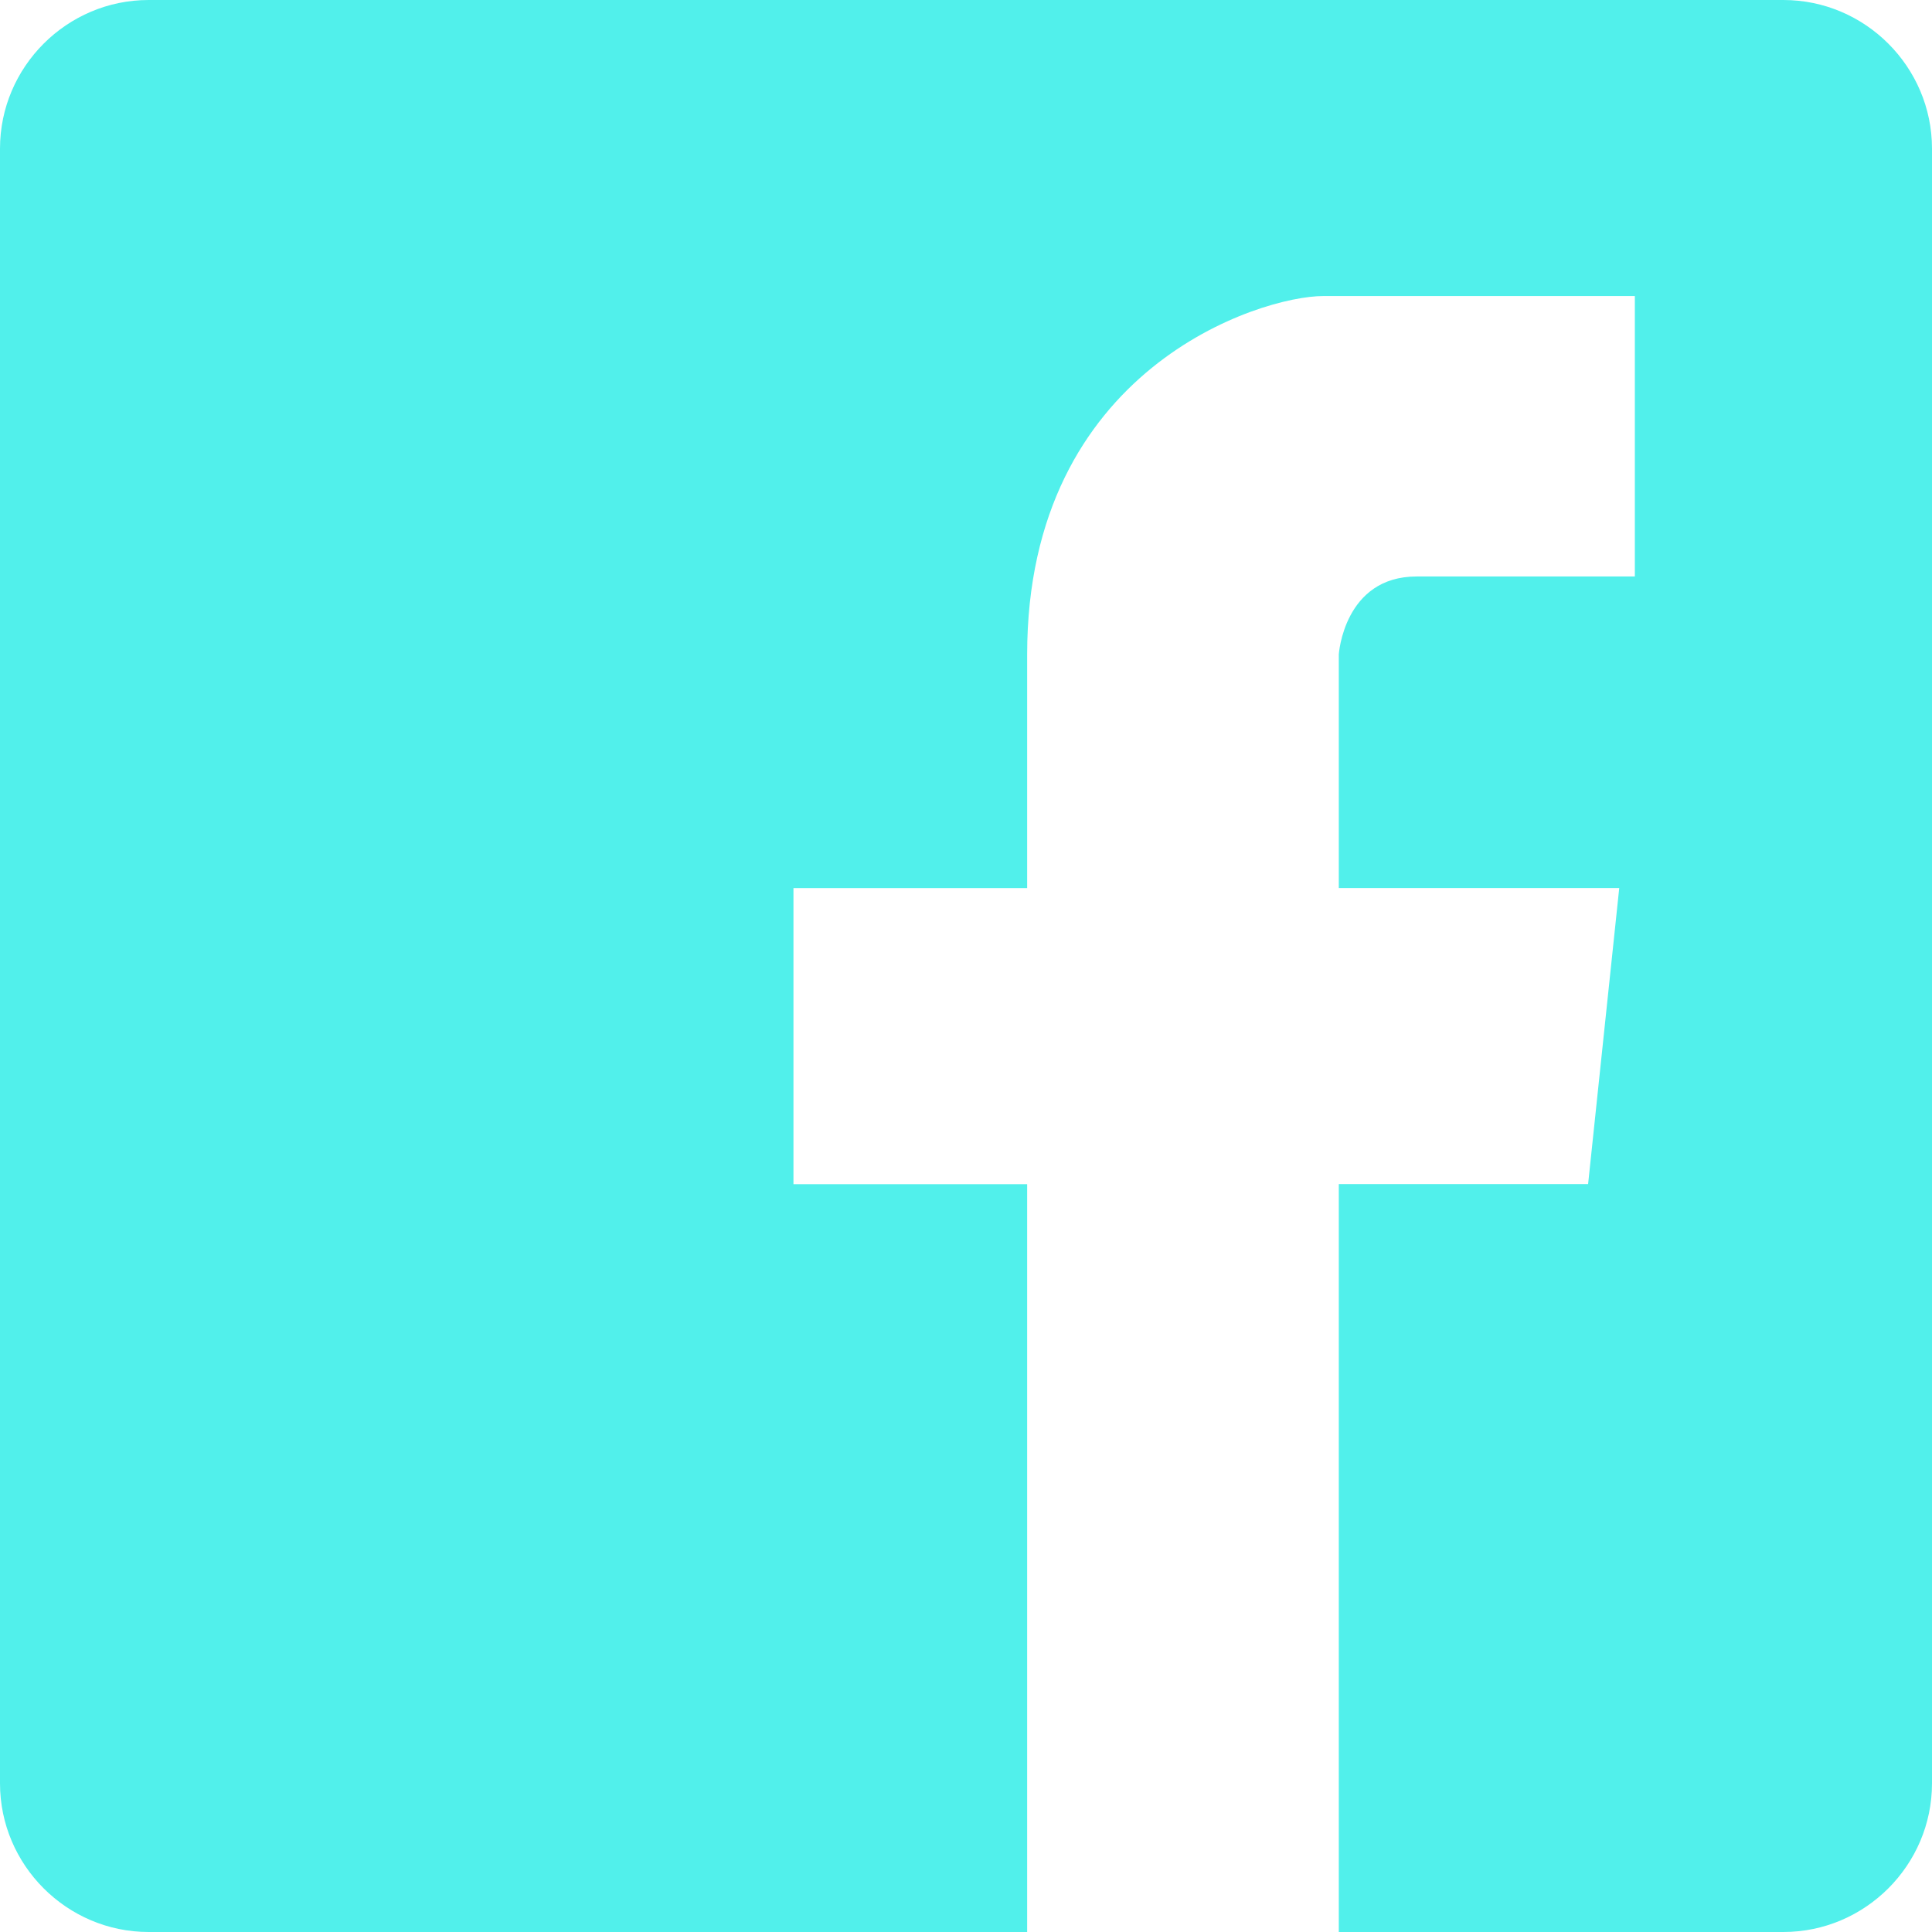
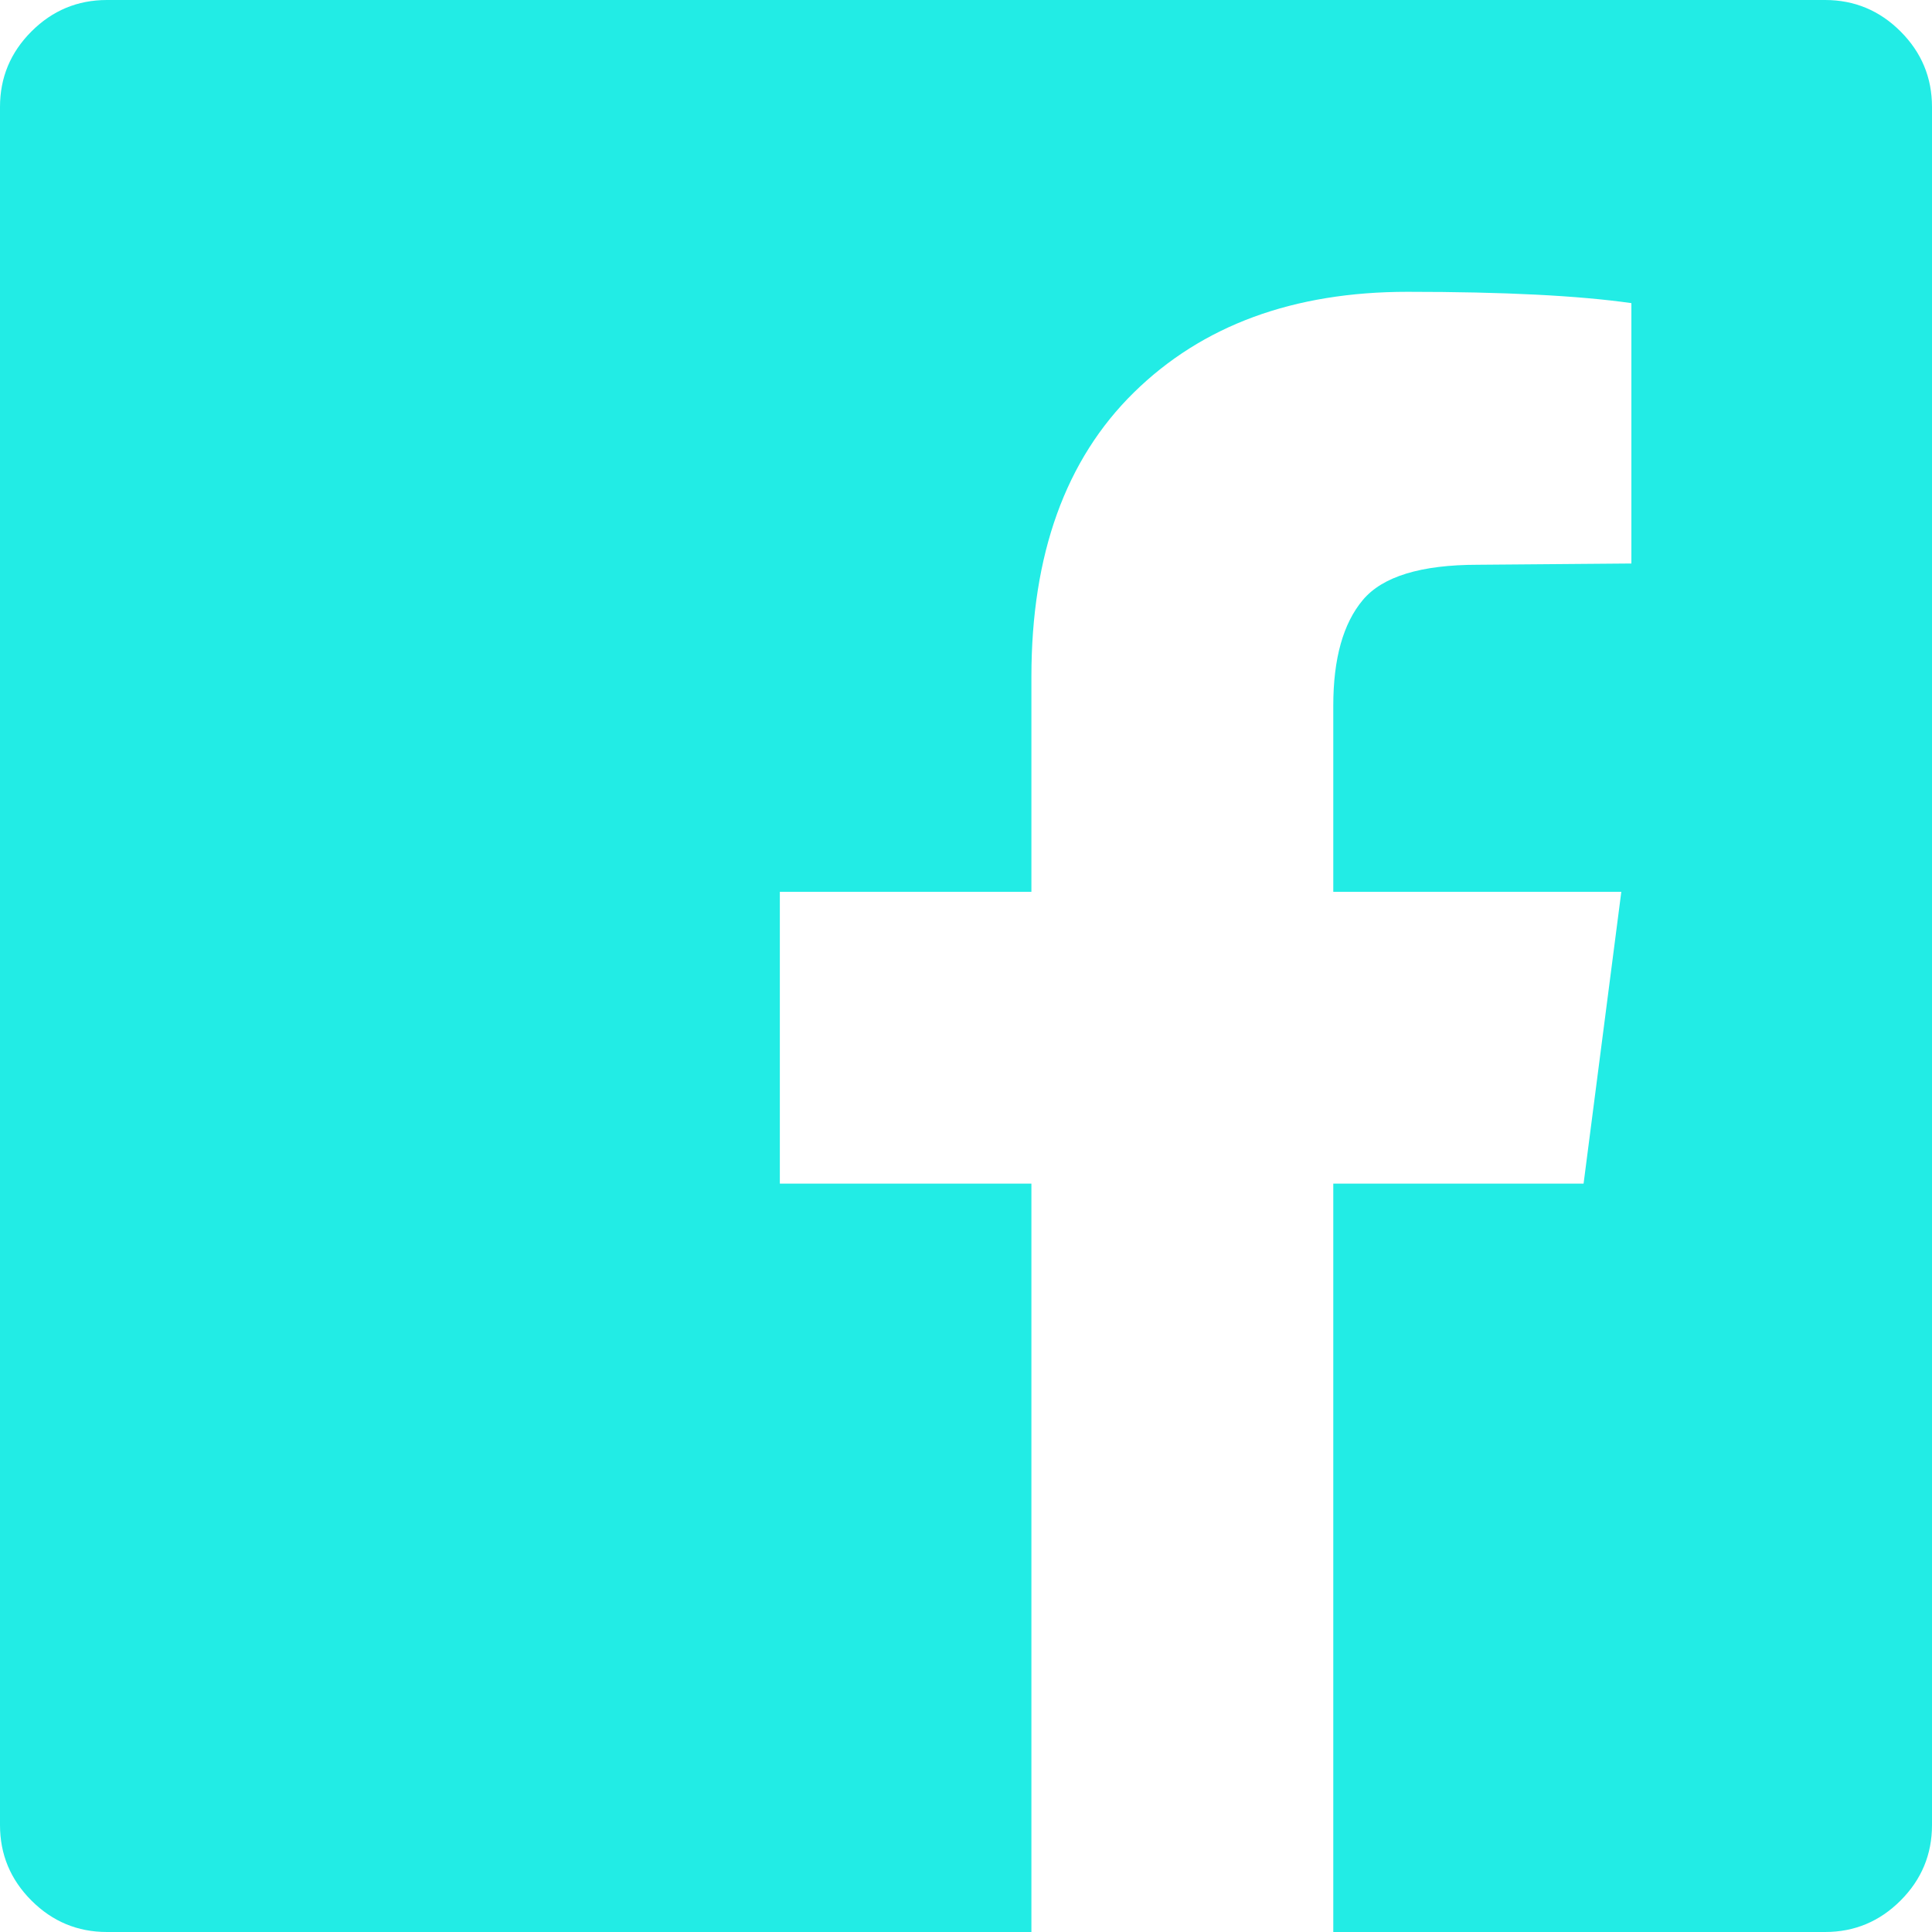
- <svg xmlns="http://www.w3.org/2000/svg" viewBox="0 0 26 26" id="facebook-logo">
-   <path fill="#51F0EB" d="M24 0H2C.9 0 0 .9 0 2v22c0 1.1.9 2 2 2h11.823V15.936h-3.145v-3.984h3.145V8.807c0-3.853 3.145-4.823 3.984-4.823h4.194v3.774h-2.936c-.979 0-1.048 1.048-1.048 1.048v3.145h3.774l-.419 3.984h-3.355V26H24c1.1 0 2-.9 2-2V2c0-1.1-.9-2-2-2z" />
+ <svg xmlns="http://www.w3.org/2000/svg" width="512" height="512" viewBox="0 0 512 512" style="color:#22ece5" class="h-full w-full">
+   <rect width="512" height="512" x="0" y="0" rx="30" fill="transparent" stroke="transparent" stroke-width="0" stroke-opacity="100%" paint-order="stroke" />
+   <svg width="512px" height="512px" viewBox="0 0 1536 1536" fill="#22ece5" x="0" y="0" role="img" style="display:inline-block;vertical-align:middle">
+     <g fill="#22ece5">
+       <path fill="currentColor" d="M1451 0q35 0 60 25t25 60v1366q0 35-25 60t-60 25h-391V941h199l30-232h-229V561q0-56 23.5-84t91.5-28l122-1V241q-63-9-178-9q-136 0-217.5 80T820 538v171H620v232h200v595H85q-35 0-60-25t-25-60V85q0-35 25-60T85 0h1366z" />
+     </g>
+   </svg>
</svg>
